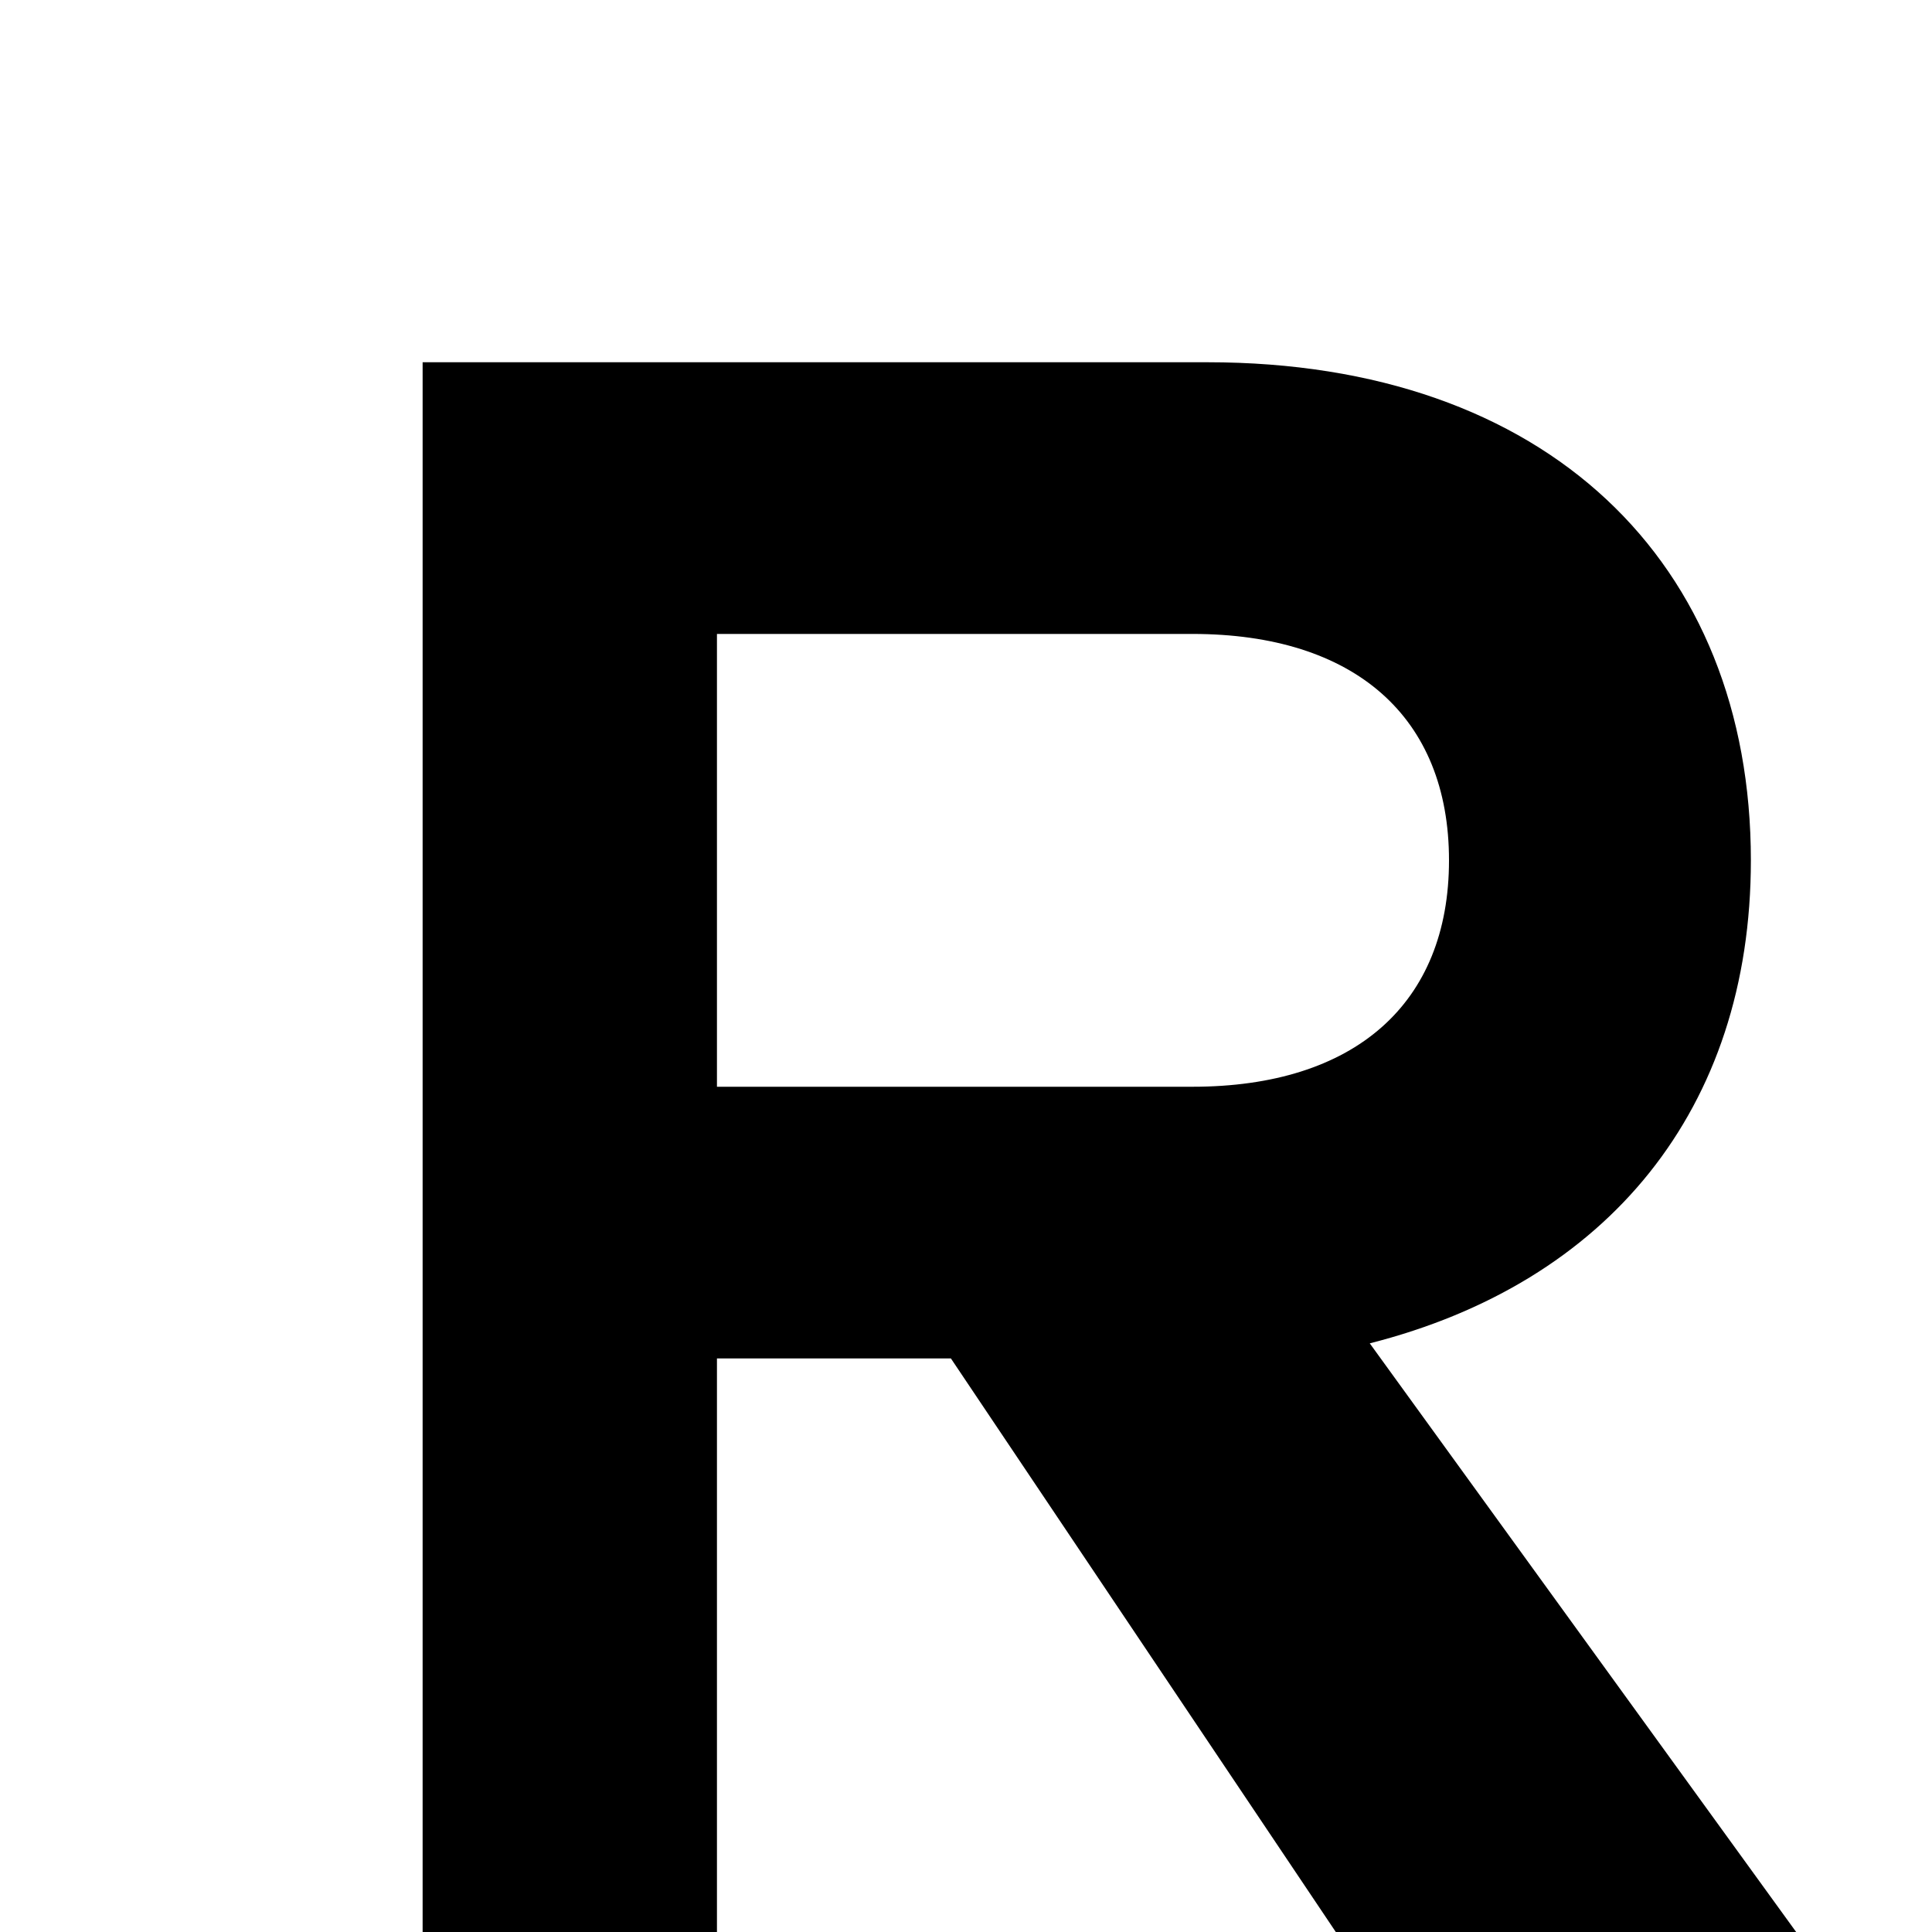
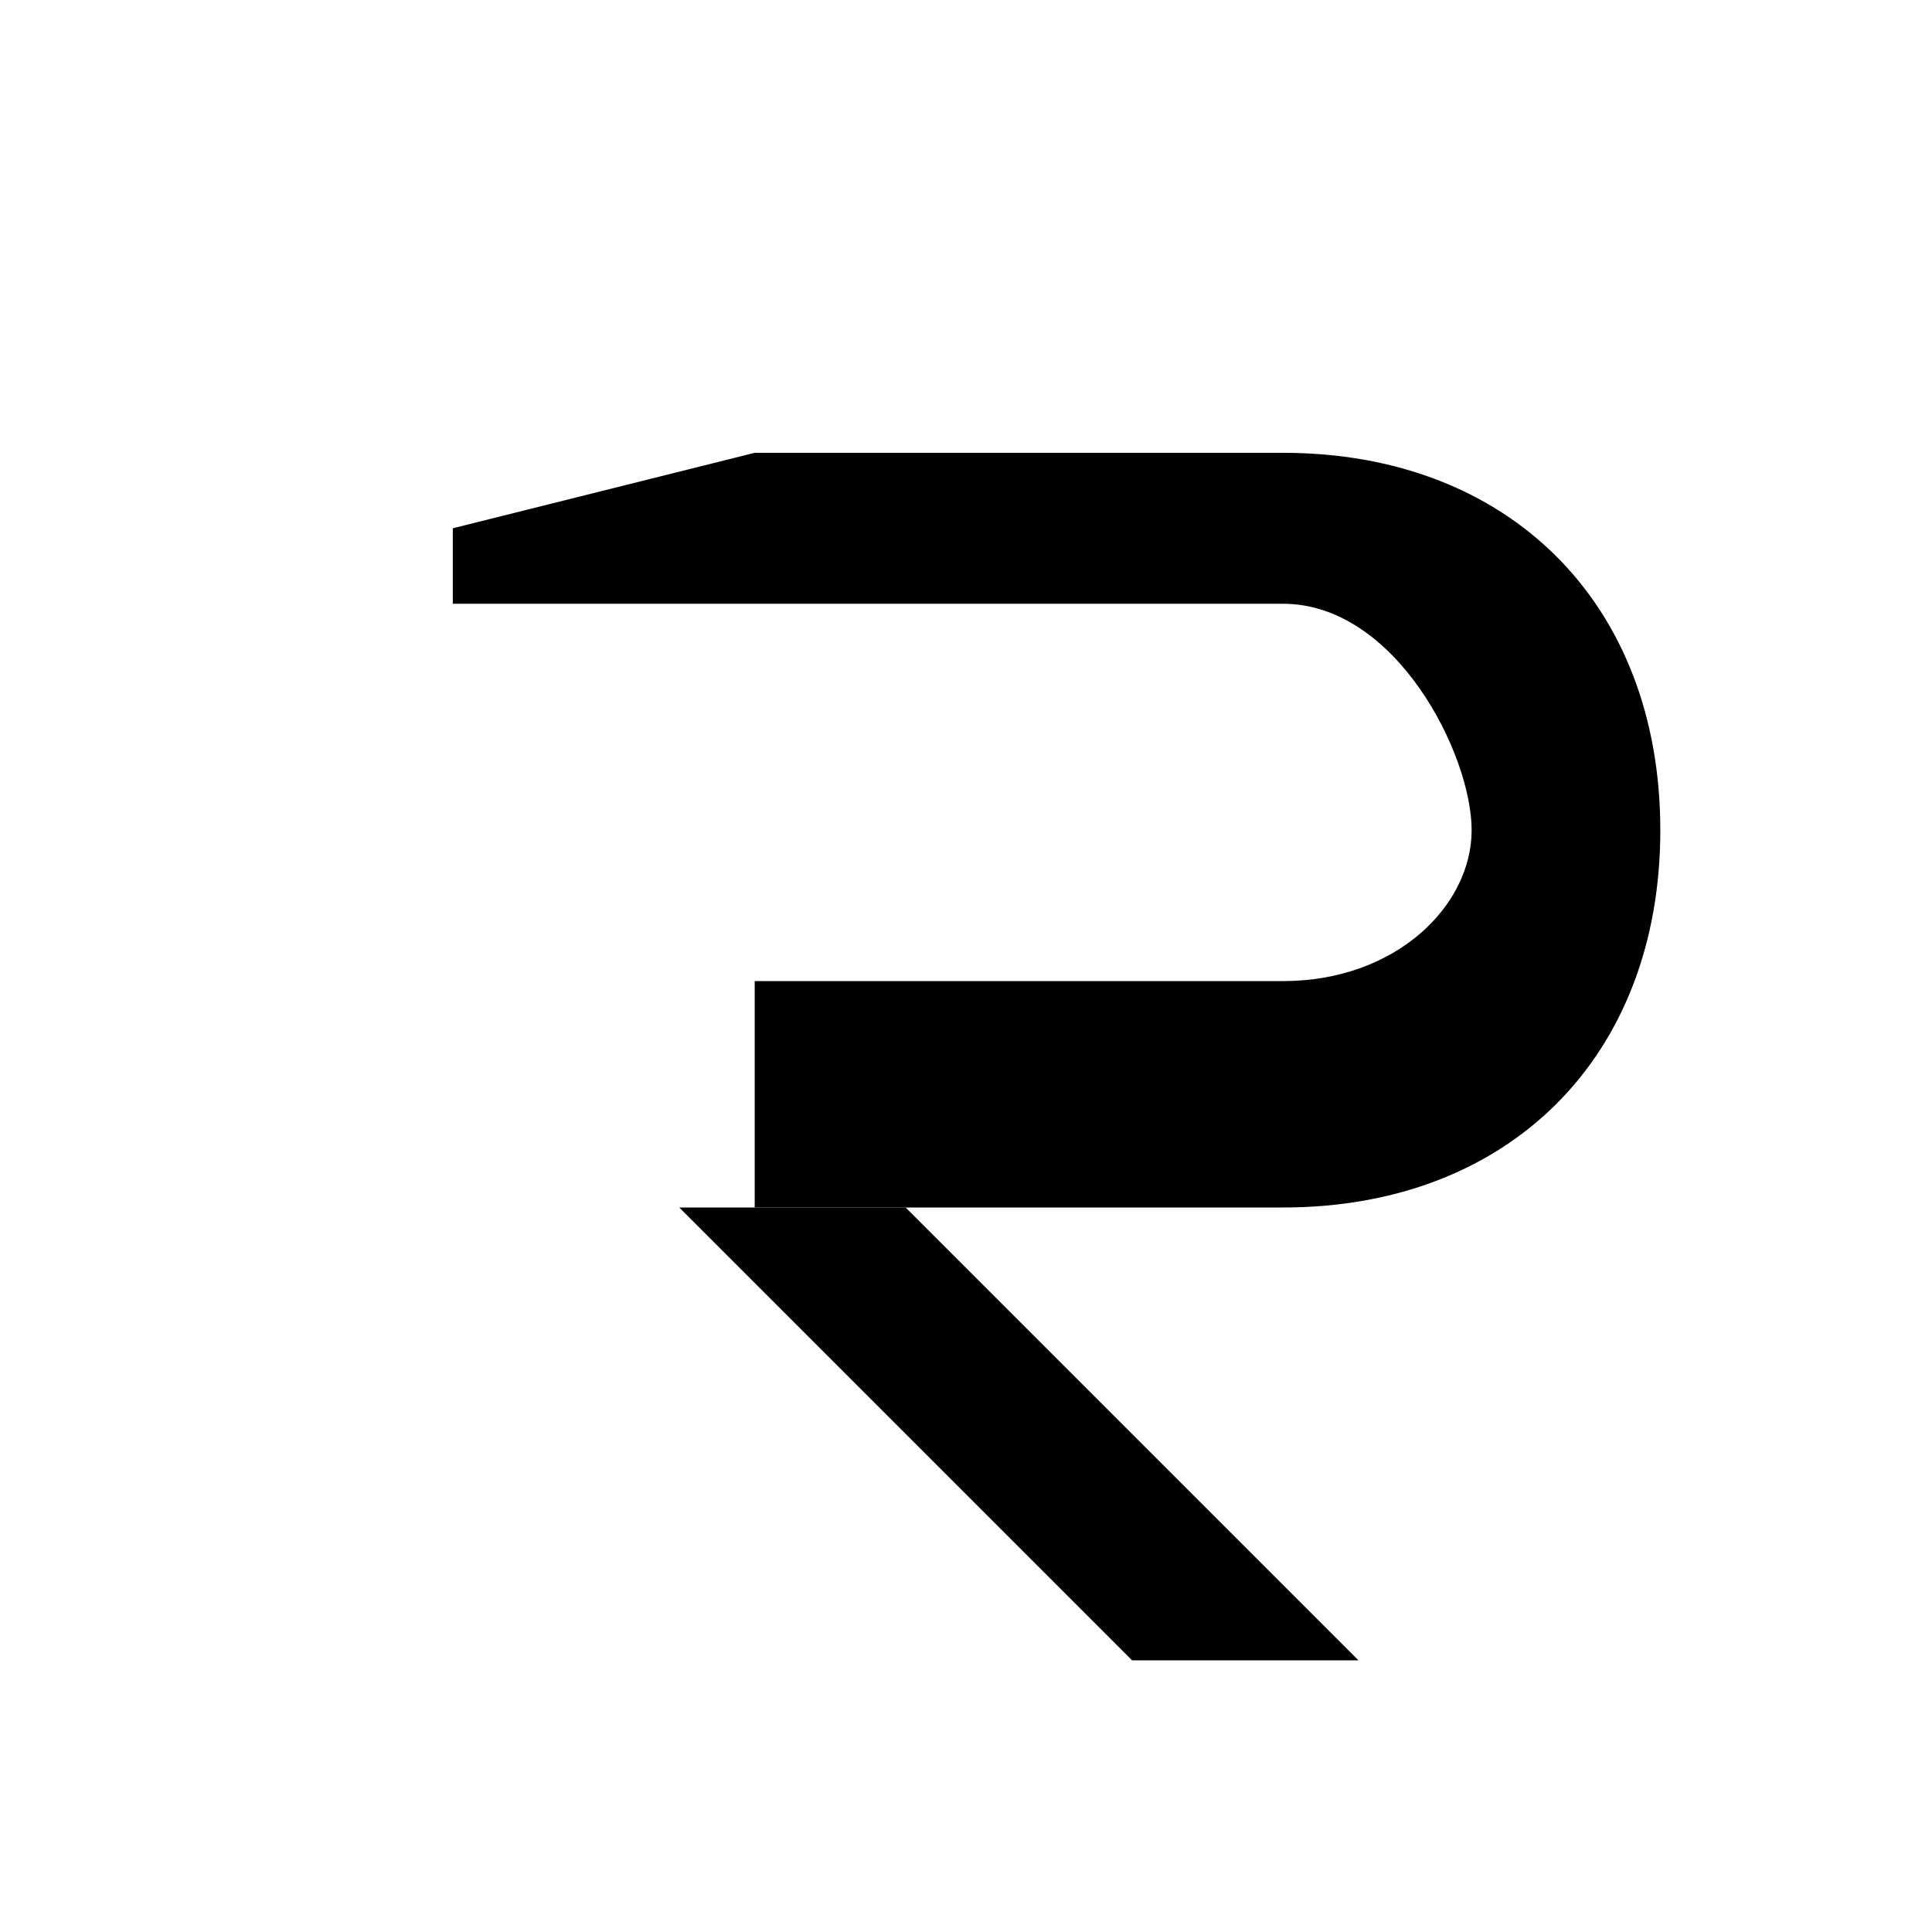
- <svg xmlns="http://www.w3.org/2000/svg" viewBox="0 0 512 512" role="img" aria-label="R monogram">
-   <rect width="512" height="512" fill="#fff" />
-   <path fill="#000" d="M112 96h208c90 0 144 53 144 132 0 66-38 112-101 128l113 156H354L252 360h-62v152H112V96zm78 72v120h126c43 0 68-22 68-60s-25-60-68-60H190z" />
+ <svg xmlns="http://www.w3.org/2000/svg" viewBox="0 0 512 512" role="img" aria-label="R logo">
+   <rect width="512" height="512" fill="#ffffff" />
+   <g fill="#000000">
+     <path d="M 120 140 L 200 120 L 340 120 C 400 120, 440 160, 440 220 C 440 280, 400 320, 340 320 H 200 V 260 H 340 C 370 260, 390 240, 390 220 C 390 200, 370 160, 340 160 H 120 Z" />
+     <path d="M 240 320 L 360 440 L 300 440 L 180 320 Z" />
+   </g>
</svg>
